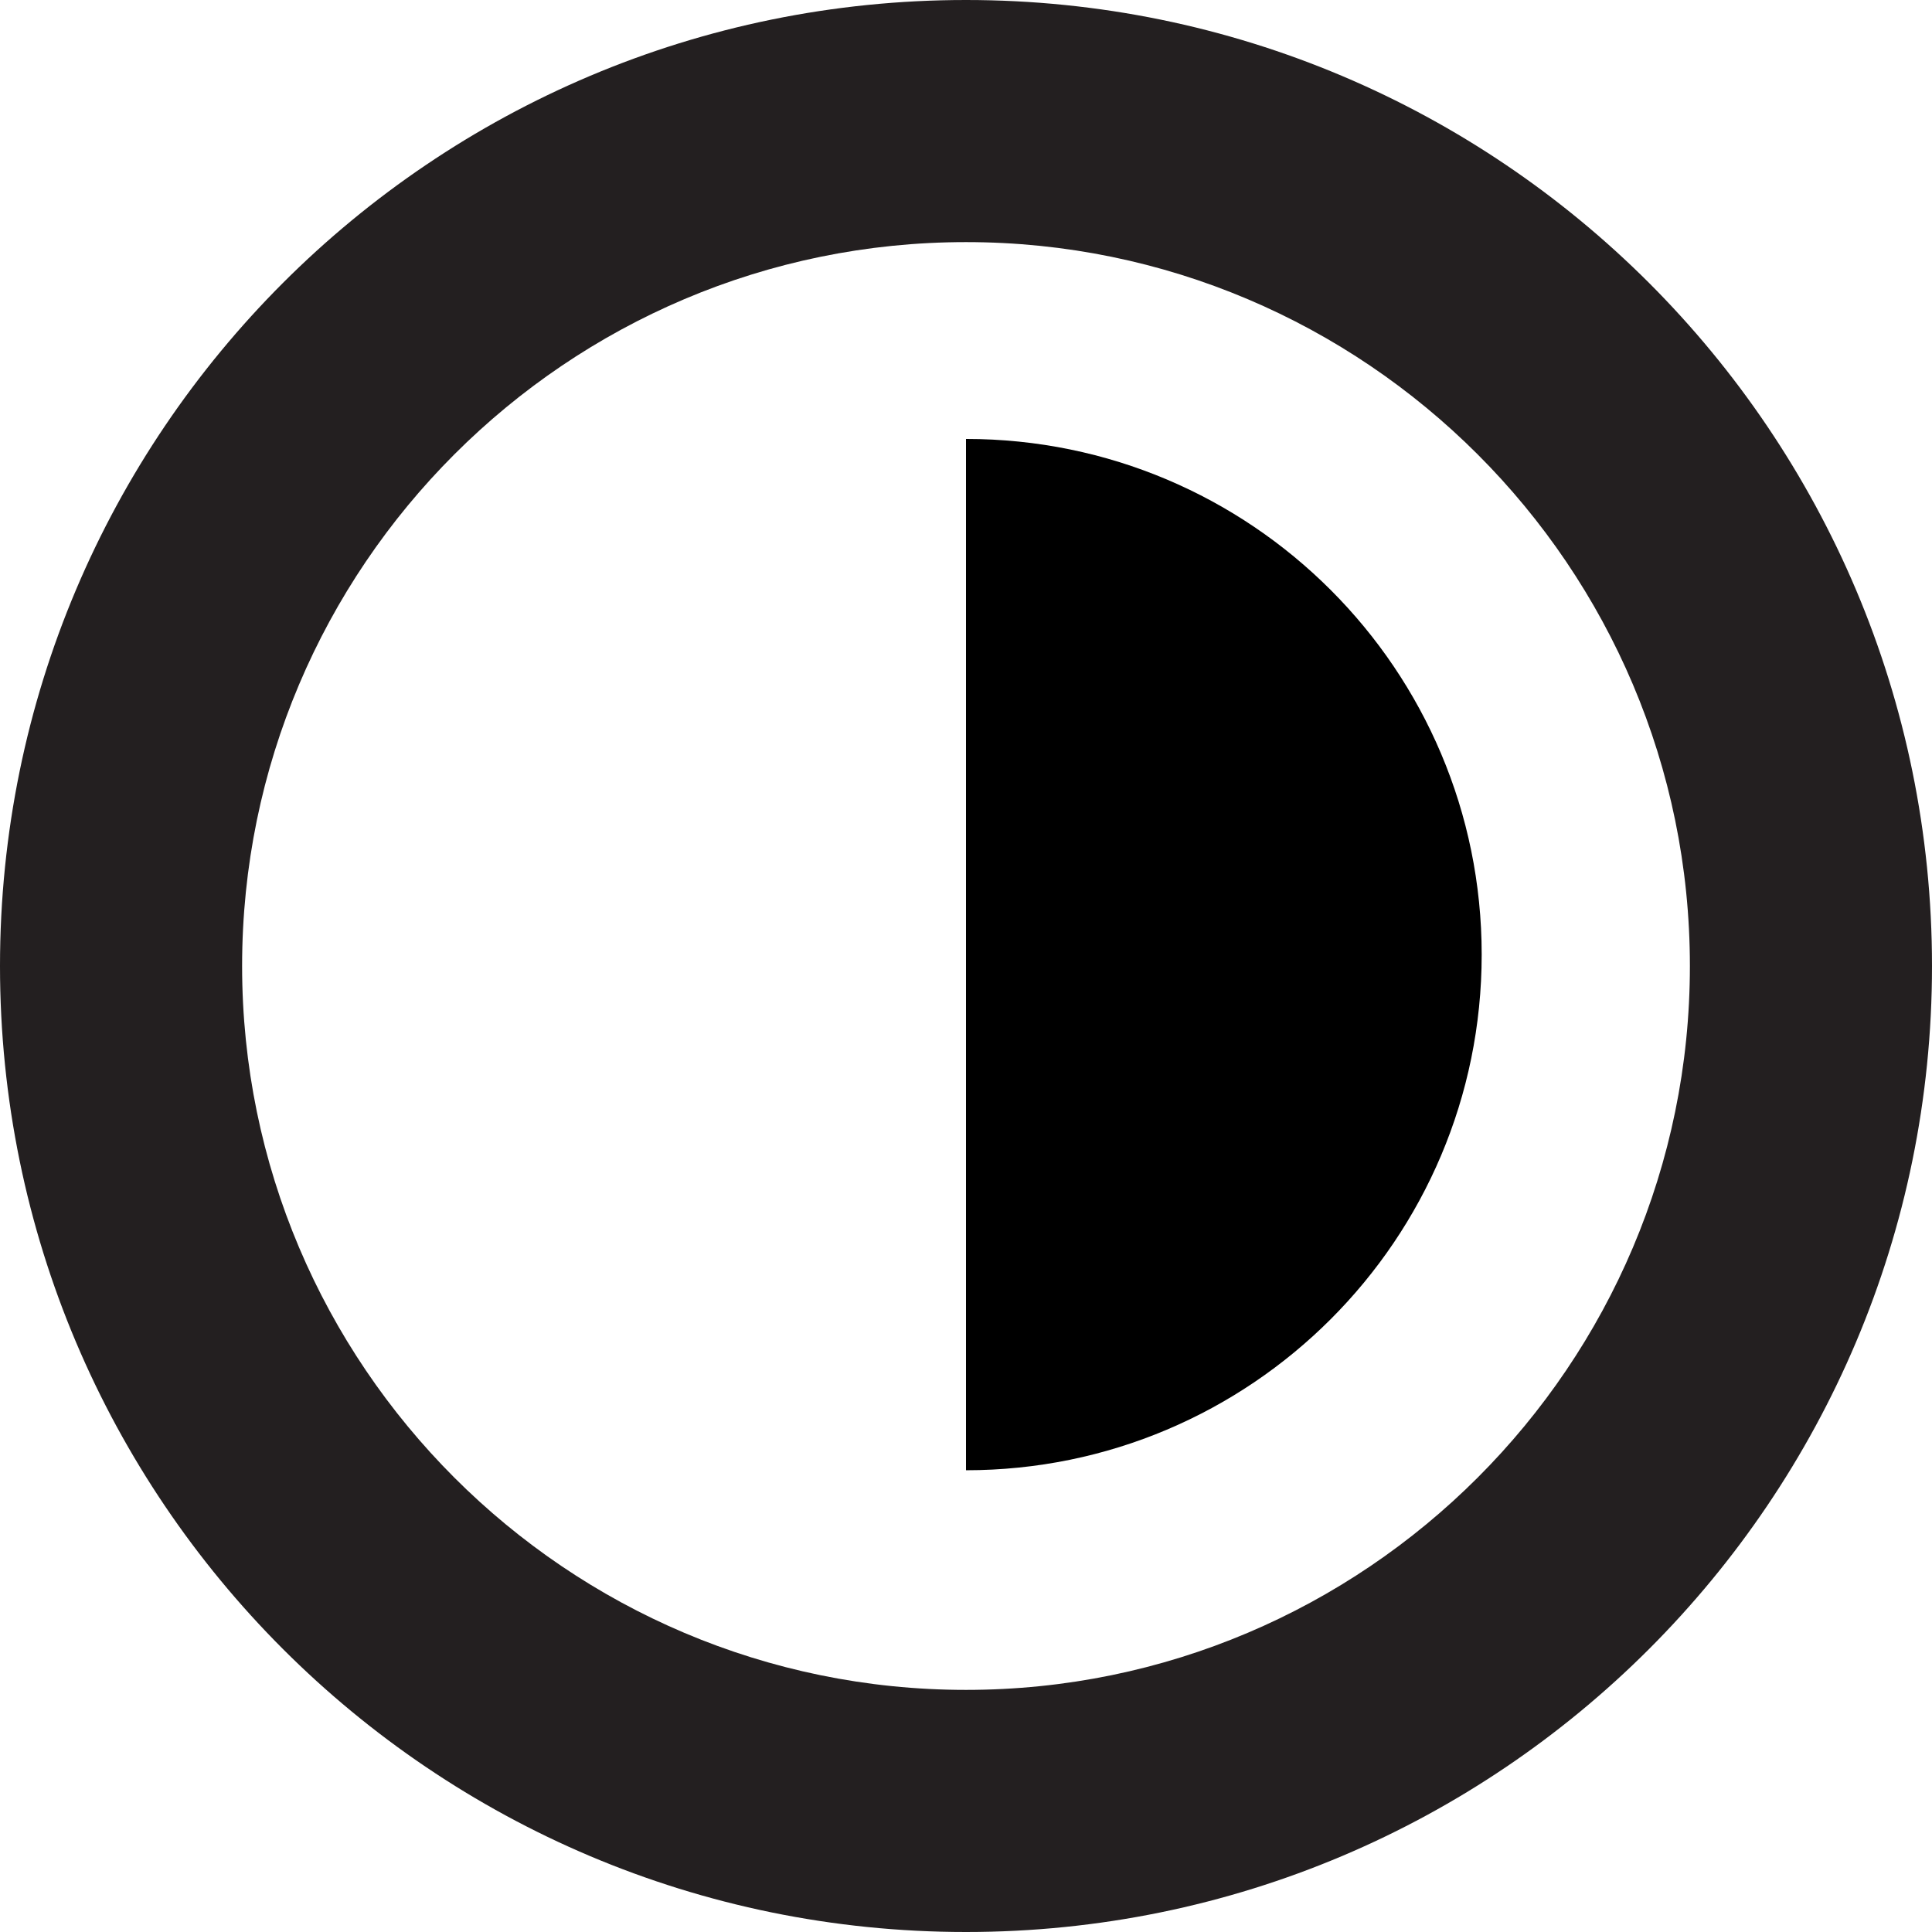
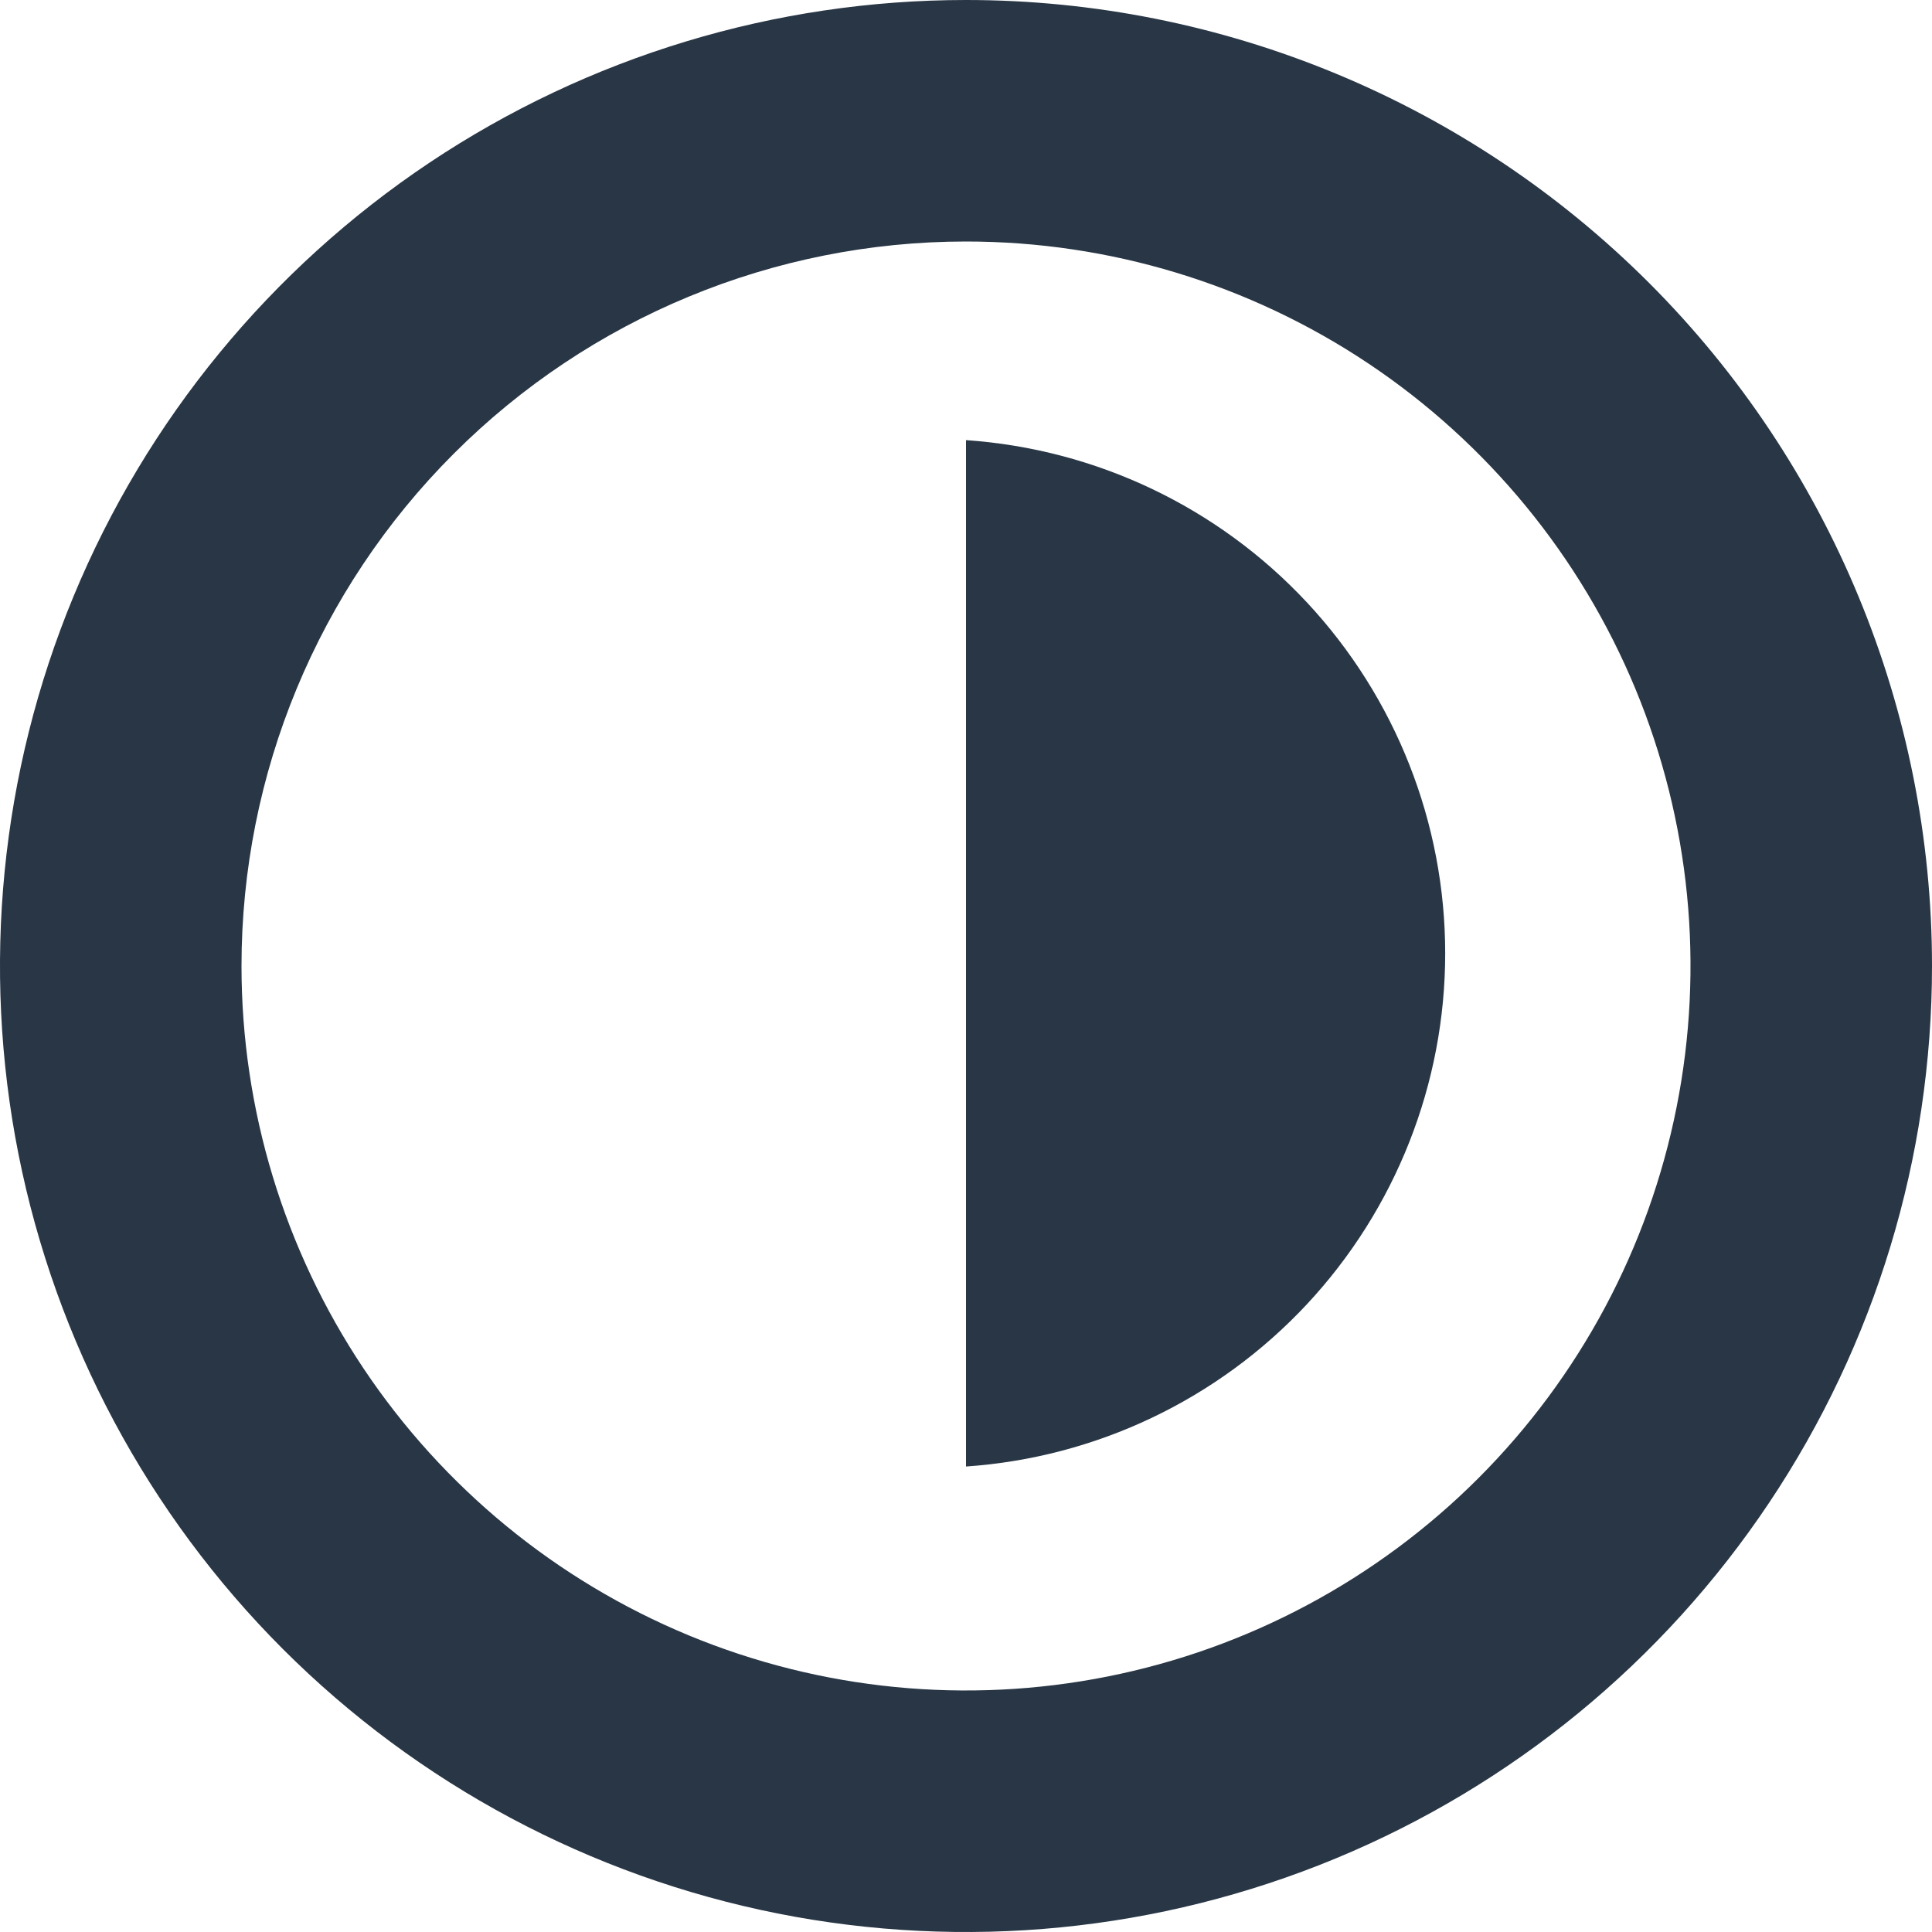
- <svg xmlns="http://www.w3.org/2000/svg" version="1.0" id="Layer_1" x="0px" y="0px" width="31.92px" height="31.92px" viewBox="-35.422 -7.96 31.92 31.92" enable-background="new -35.422 -7.96 31.92 31.92" xml:space="preserve">
-   <path fill="#231F20" d="M-19.462-3.96c6.595,0,11.96,5.365,11.96,11.96s-5.365,11.96-11.96,11.96S-31.422,14.595-31.422,8 S-26.057-3.96-19.462-3.96 M-19.462-7.96c-8.814,0-15.96,7.145-15.96,15.96c0,8.813,7.146,15.96,15.96,15.96S-3.502,16.813-3.502,8 C-3.502-0.815-10.648-7.96-19.462-7.96L-19.462-7.96z" />
-   <path d="M-19.462,16.331c4.706,0,8.52-3.813,8.52-8.52c0-4.705-3.813-8.519-8.52-8.519" />
+ <svg xmlns="http://www.w3.org/2000/svg" width="32" height="32" viewBox="0 0 32 32" fill="none">
+   <g>
+     <path d="M16 4C18.373 4 20.694 4.704 22.667 6.022C24.64 7.341 26.178 9.215 27.087 11.408C27.995 13.601 28.233 16.013 27.769 18.341C27.306 20.669 26.163 22.807 24.485 24.485C22.807 26.163 20.669 27.306 18.341 27.769C16.013 28.232 13.601 27.995 11.408 27.087C9.215 26.178 7.341 24.64 6.022 22.667C4.704 20.694 4 18.373 4 16C4 12.817 5.264 9.765 7.515 7.515C9.765 5.264 12.817 4 16 4ZM16 0C12.835 0 9.742 0.938 7.111 2.696C4.48 4.455 2.429 6.953 1.218 9.877C0.007 12.801 -0.31 16.018 0.307 19.121C0.925 22.225 2.449 25.076 4.686 27.314C6.924 29.551 9.775 31.075 12.879 31.693C15.982 32.31 19.199 31.993 22.123 30.782C25.047 29.571 27.545 27.52 29.303 24.889C31.062 22.258 32 19.165 32 16C32 11.757 30.314 7.687 27.314 4.686C24.313 1.686 20.244 0 16 0Z" fill="#283645" />
+     <path d="M16 24.29C18.154 24.142 20.171 23.182 21.644 21.605C23.117 20.027 23.937 17.949 23.937 15.79C23.937 13.631 23.117 11.553 21.644 9.975C20.171 8.398 18.154 7.438 16 7.29" fill="#283645" />
+   </g>
</svg>
